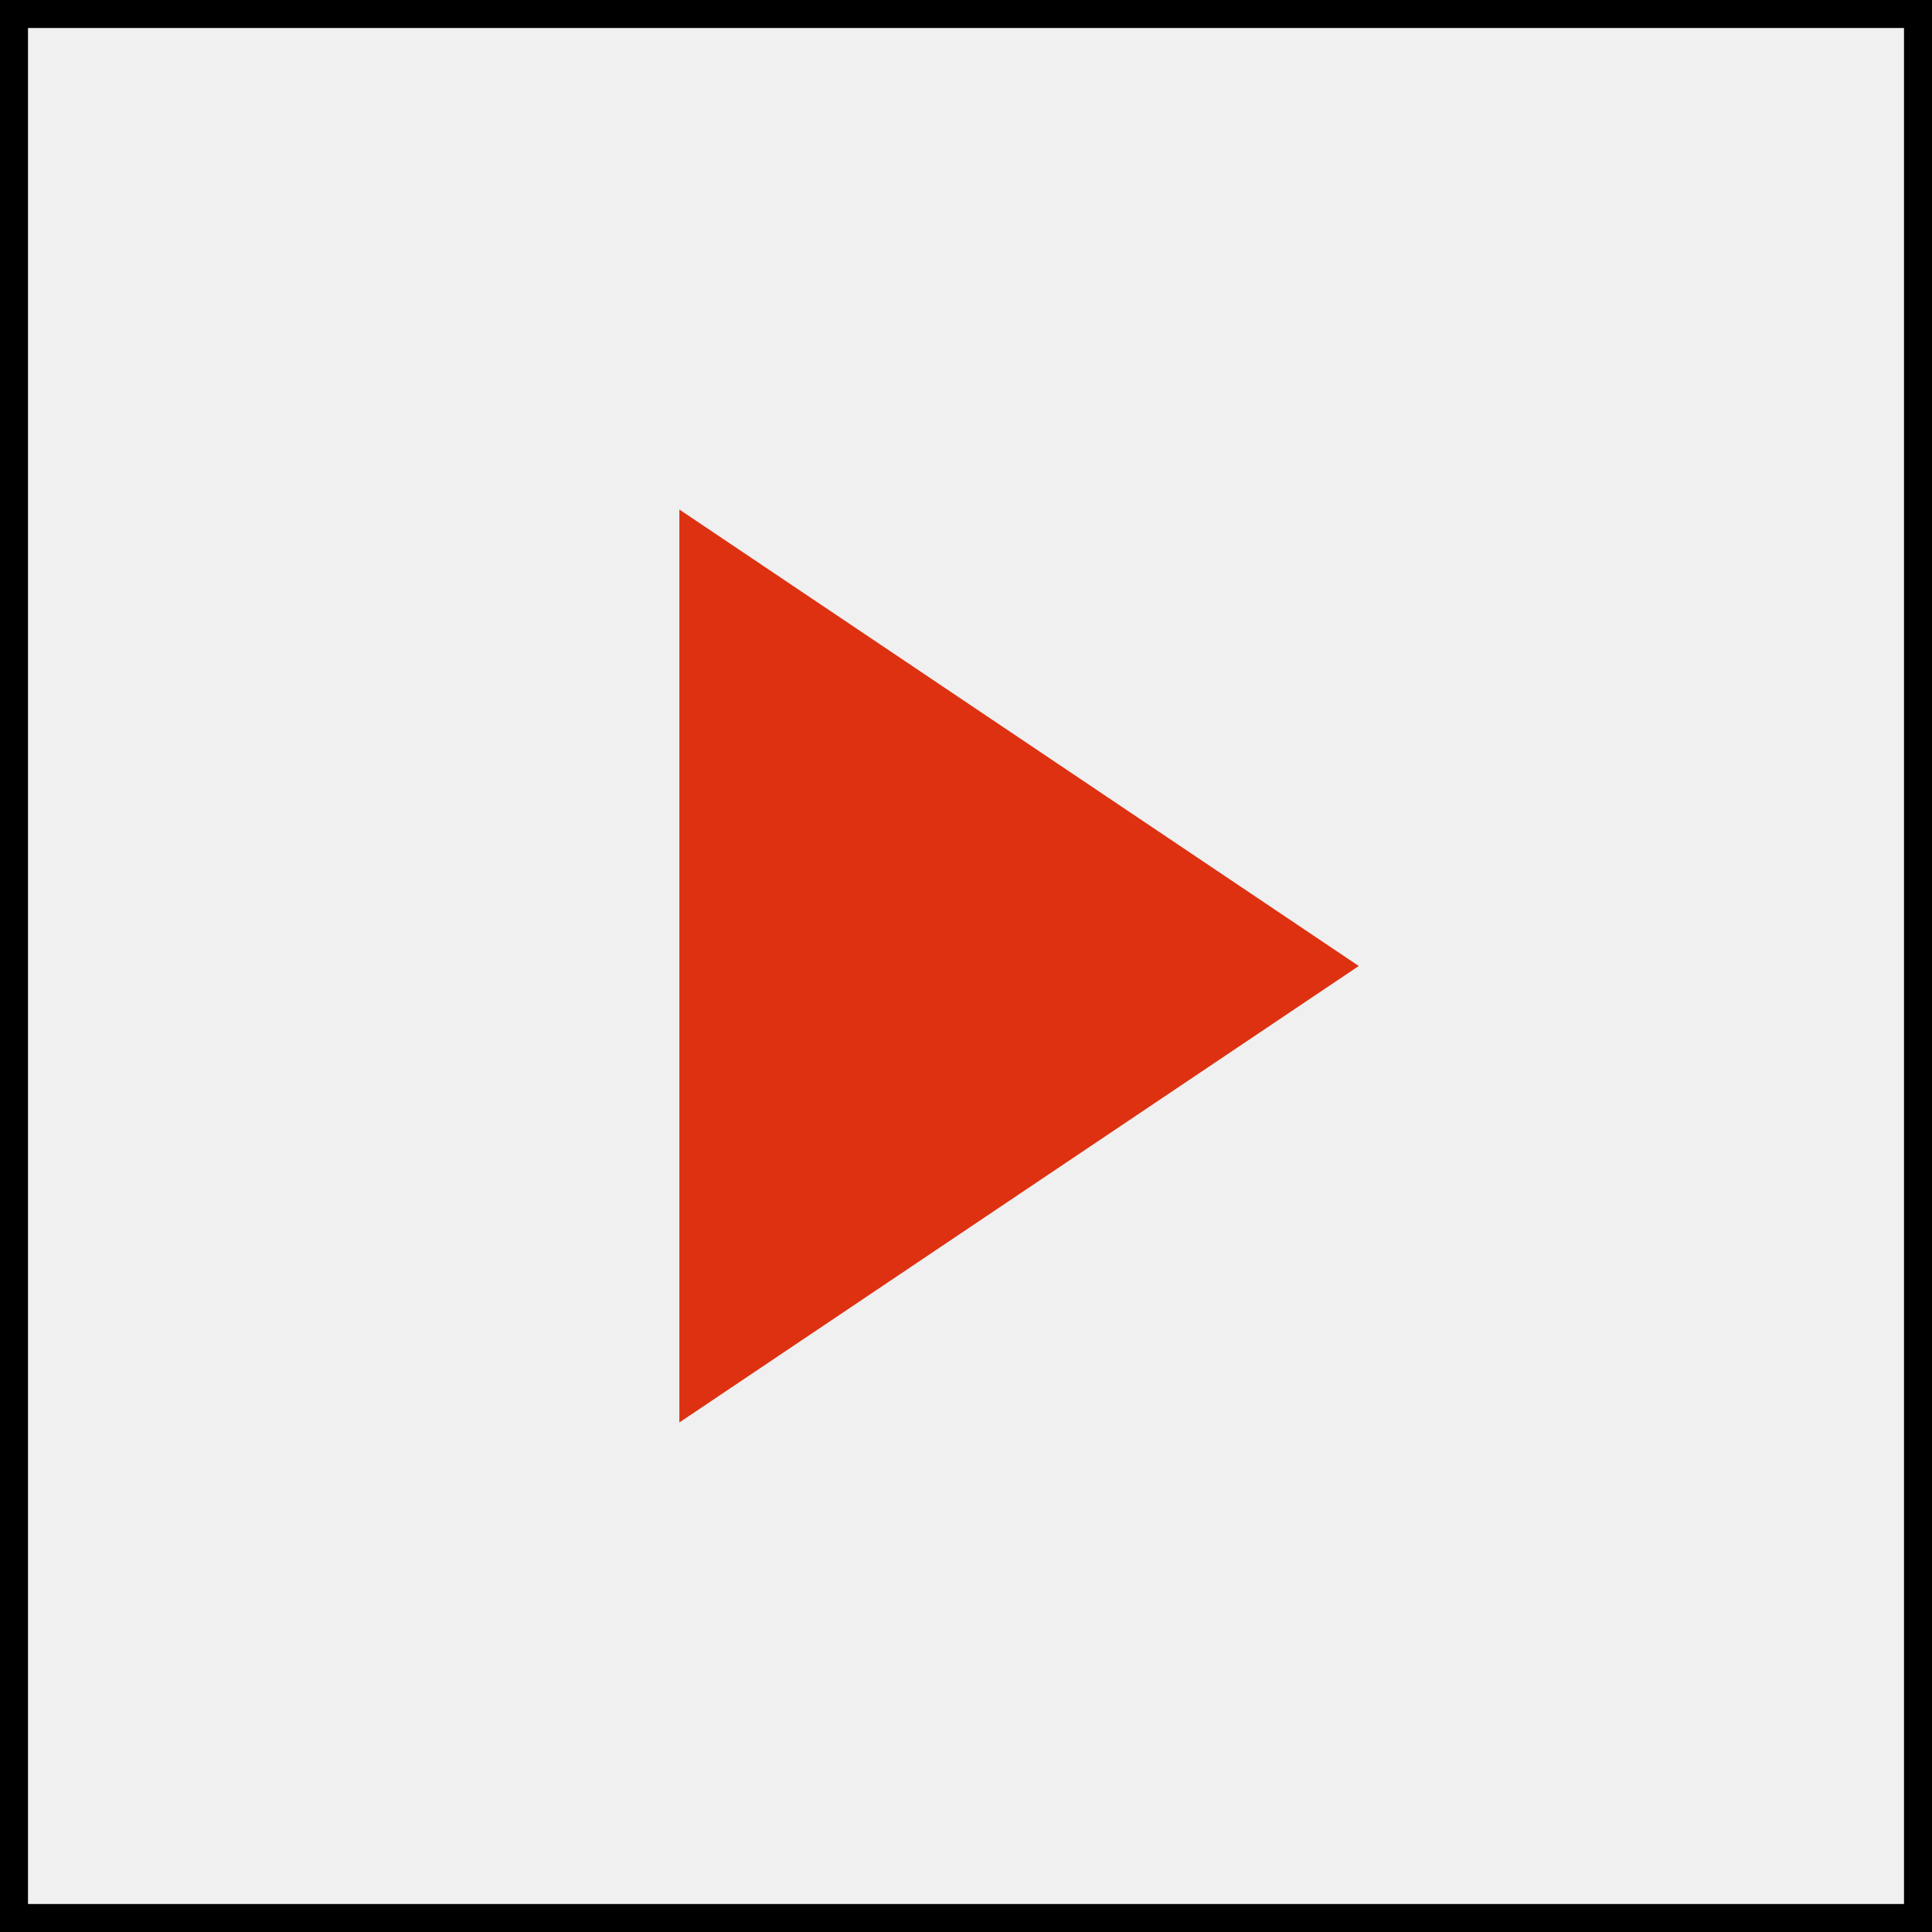
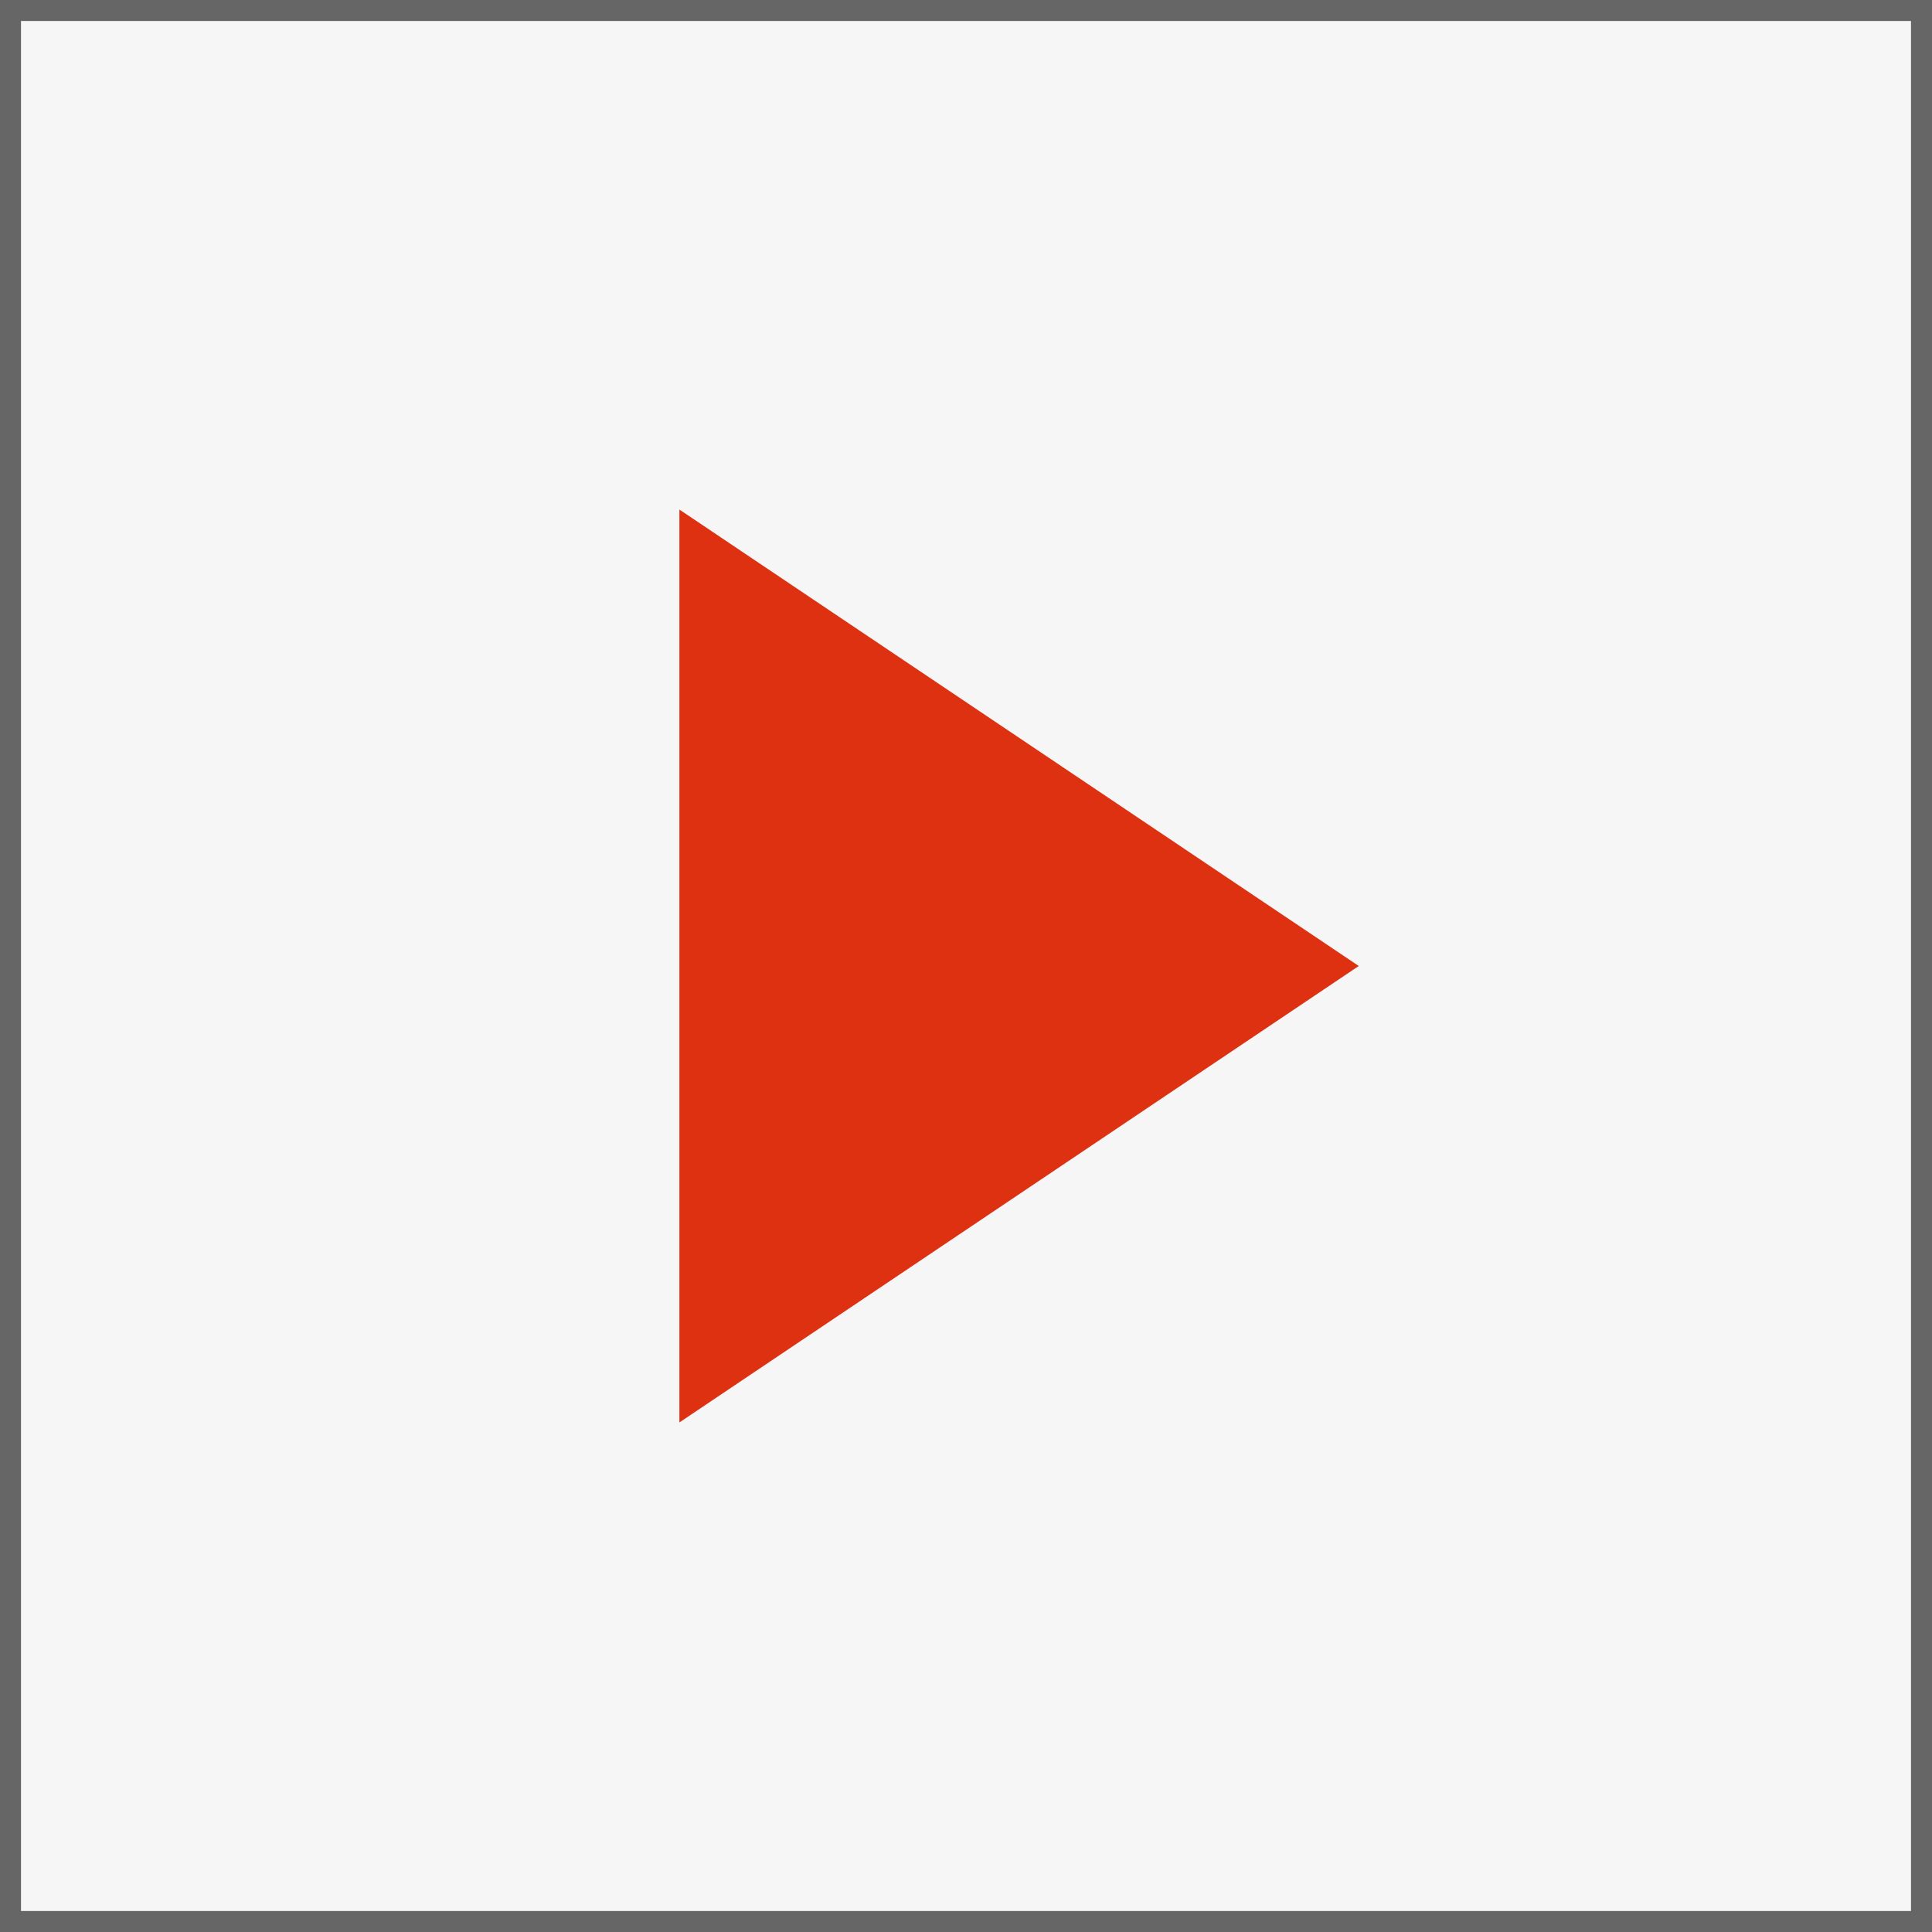
- <svg xmlns="http://www.w3.org/2000/svg" width="138" height="138" viewBox="0 0 138 138" fill="none">
-   <rect x="1" y="1" width="136" height="136" fill="#F0F0F0" stroke="black" stroke-width="2" />
-   <path d="M97.055 69L48.527 36.395V101.604L97.055 69Z" fill="#DE3111" />
+ <svg xmlns="http://www.w3.org/2000/svg" width="92" height="92" viewBox="0 0 92 92" fill="none">
+   <rect opacity="0.6" x="0.5" y="0.5" width="91" height="91" fill="#F0F0F0" stroke="black" />
+   <path d="M64.703 46L32.352 24.264V67.736L64.703 46Z" fill="#DE3111" />
</svg>
